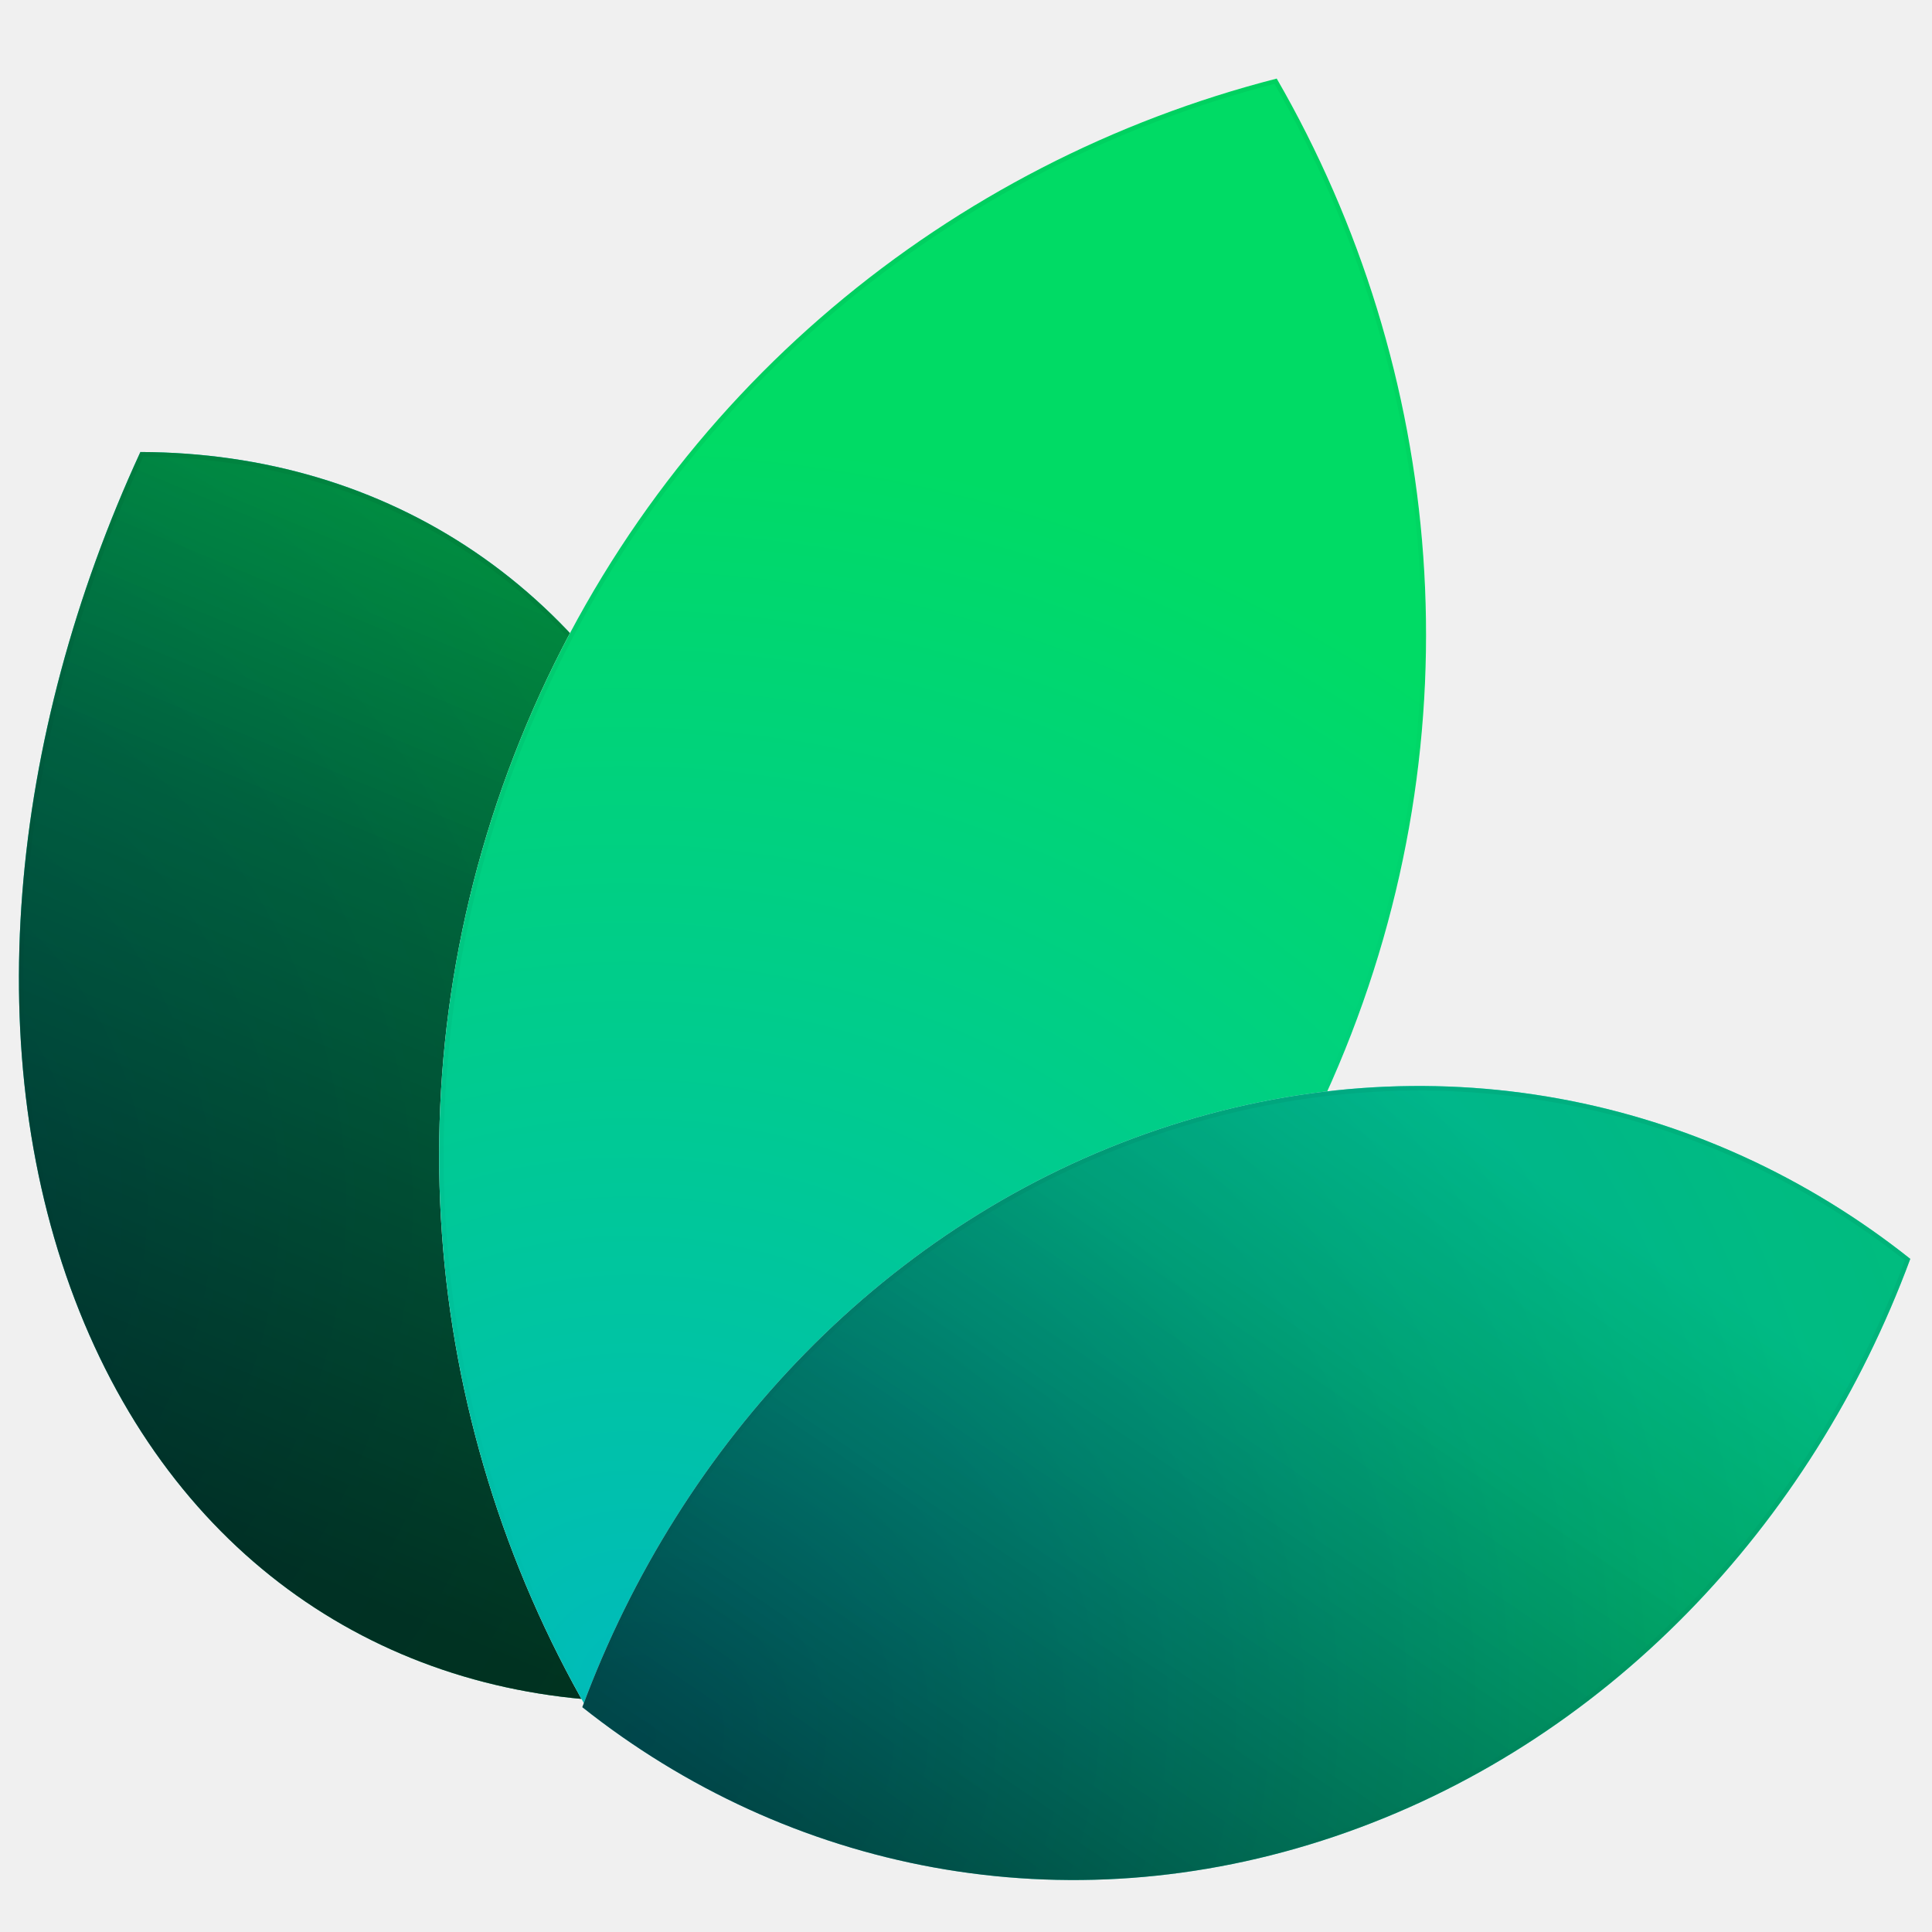
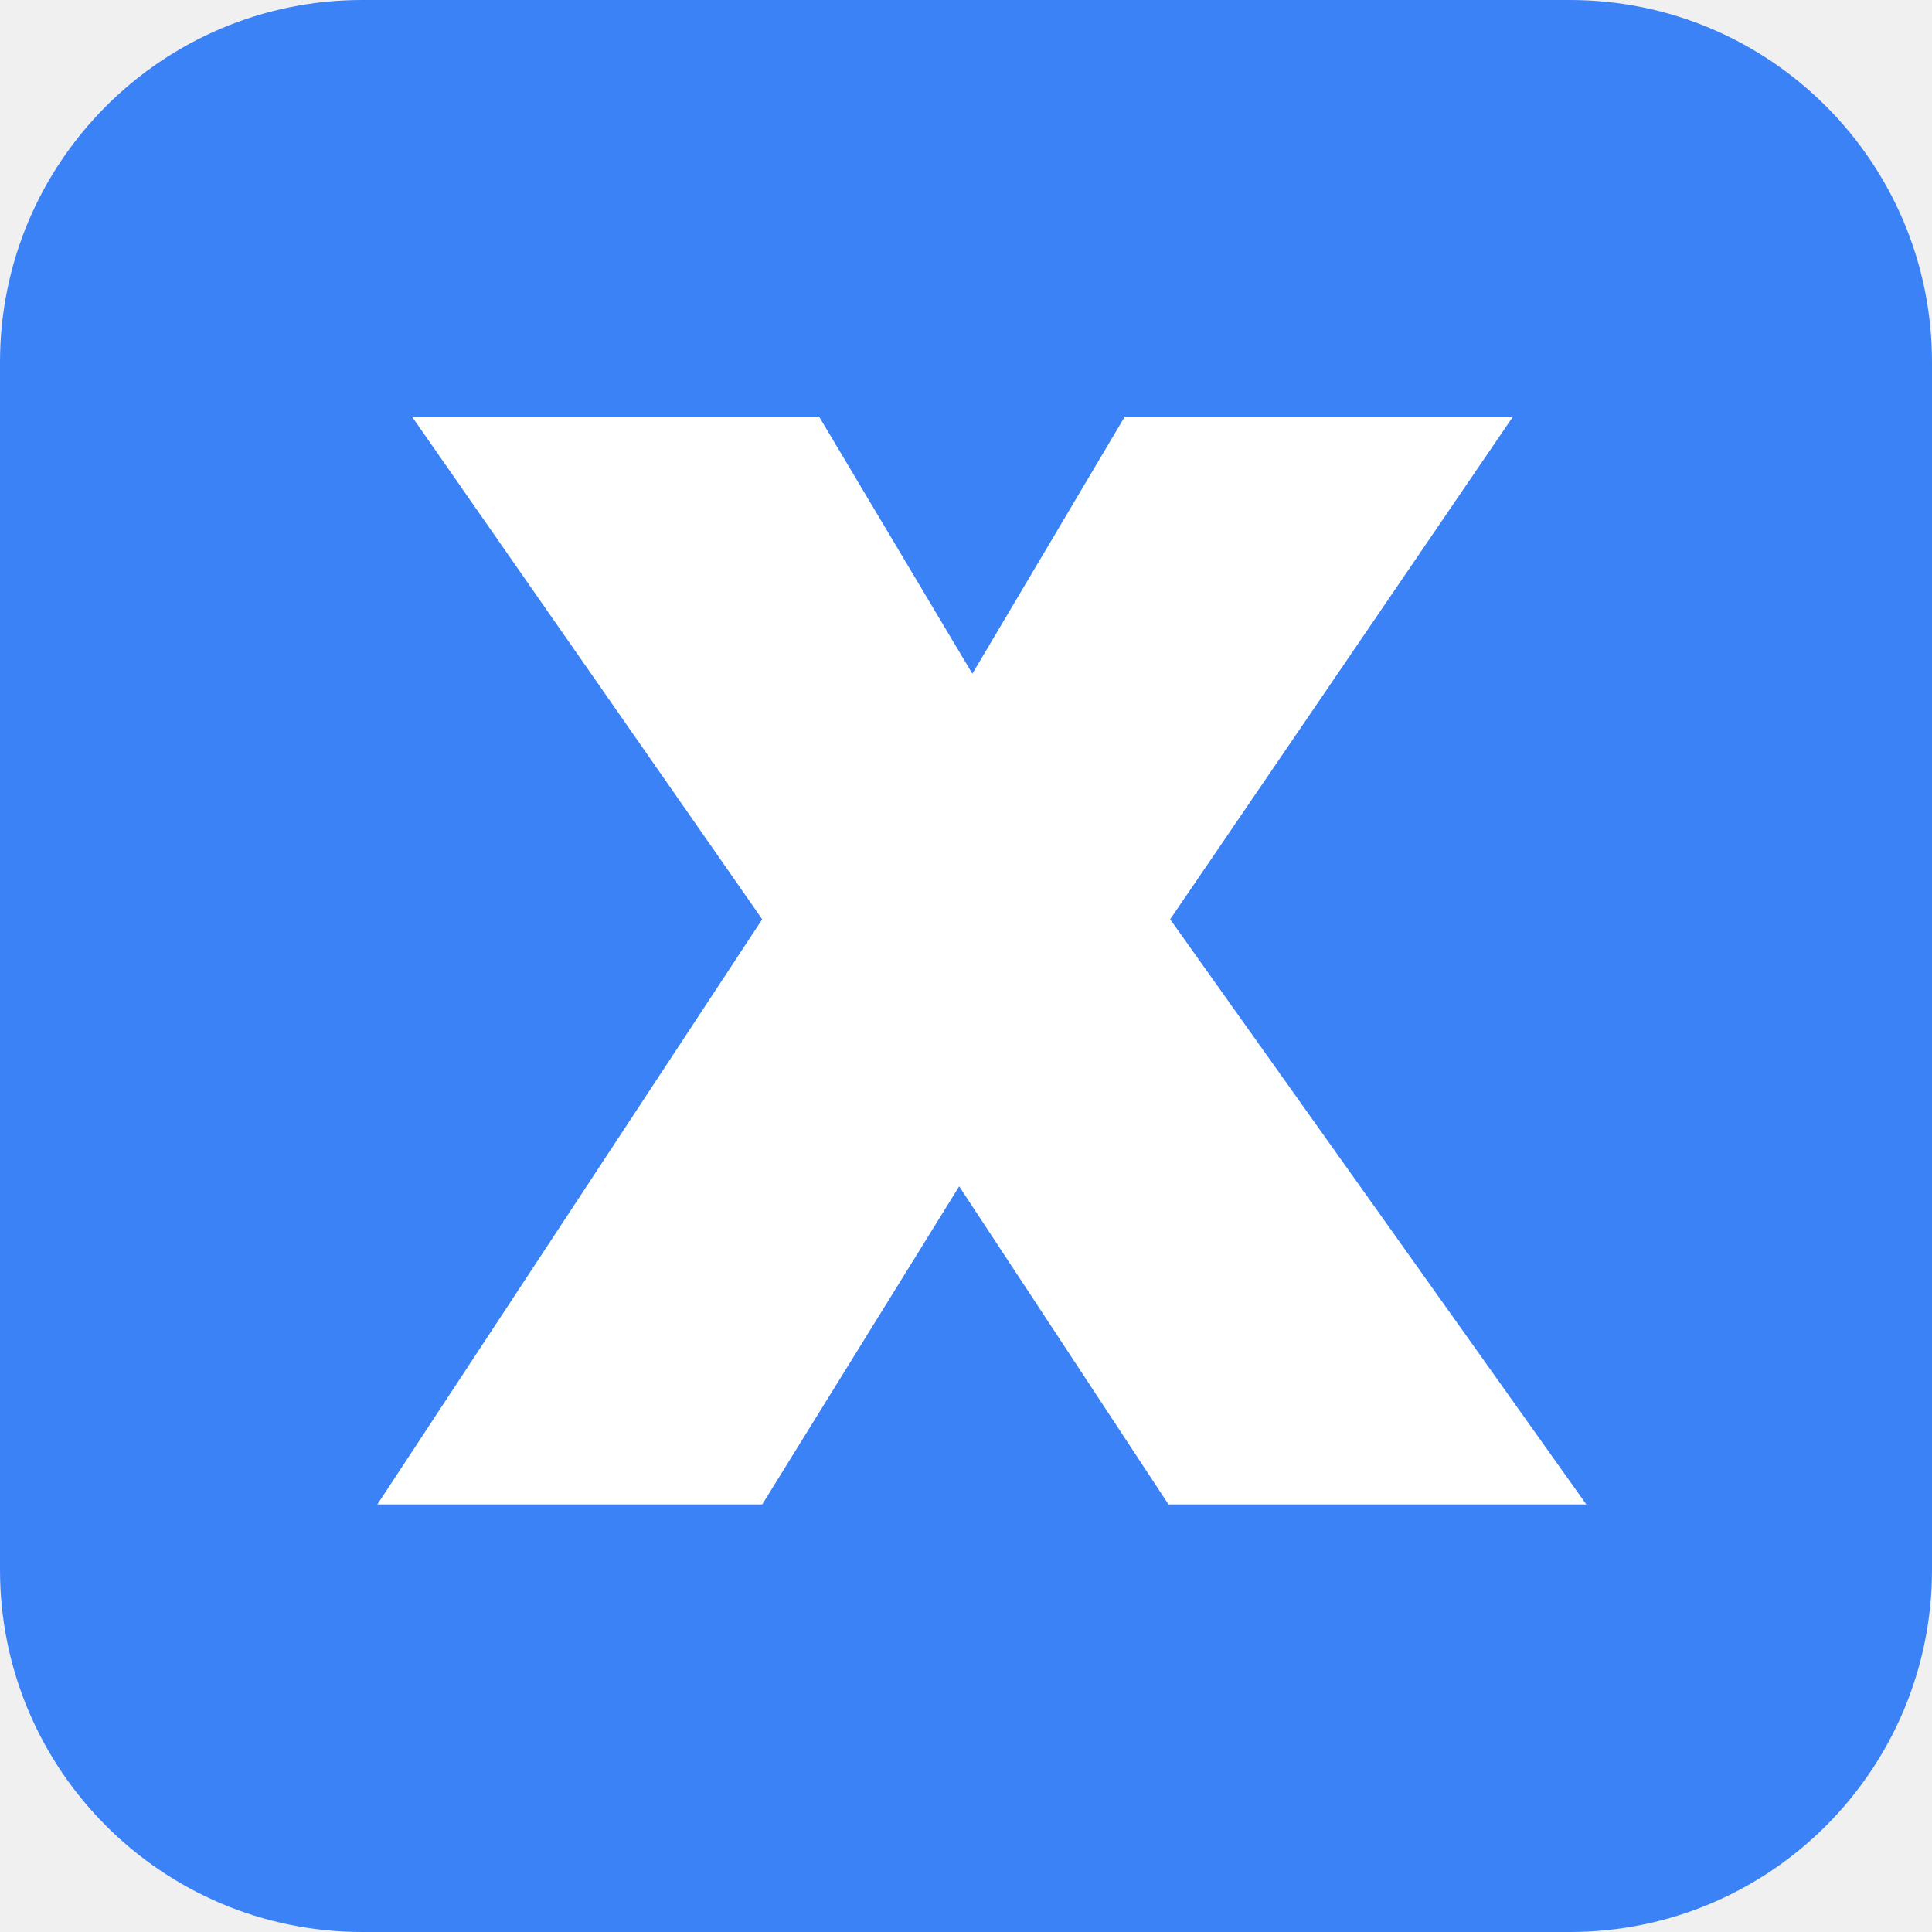
- <svg xmlns="http://www.w3.org/2000/svg" width="24" height="24" viewBox="0 0 24 24" fill="none">
-   <path d="M7.953 21.139C4.896 21.13 2.255 19.458 0.987 16.29C-0.28 13.121 0.109 9.163 1.744 5.615C4.801 5.624 7.442 7.296 8.71 10.465C9.977 13.633 9.588 17.591 7.953 21.139Z" fill="white" />
-   <path d="M7.953 21.139C4.896 21.13 2.255 19.458 0.987 16.29C-0.28 13.121 0.109 9.163 1.744 5.615C4.801 5.624 7.442 7.296 8.71 10.465C9.977 13.633 9.588 17.591 7.953 21.139Z" fill="url(#paint0_radial_101_2703)" />
-   <path d="M7.953 21.139C4.896 21.13 2.255 19.458 0.987 16.29C-0.28 13.121 0.109 9.163 1.744 5.615C4.801 5.624 7.442 7.296 8.71 10.465C9.977 13.633 9.588 17.591 7.953 21.139Z" fill="black" fill-opacity="0.5" style="mix-blend-mode:hard-light" />
-   <path d="M7.953 21.139C4.896 21.13 2.255 19.458 0.987 16.29C-0.28 13.121 0.109 9.163 1.744 5.615C4.801 5.624 7.442 7.296 8.71 10.465C9.977 13.633 9.588 17.591 7.953 21.139Z" fill="url(#paint1_linear_101_2703)" fill-opacity="0.5" style="mix-blend-mode:hard-light" />
-   <path d="M8.684 10.476C9.945 13.63 9.561 17.572 7.935 21.111C4.897 21.096 2.274 19.431 1.013 16.279C-0.248 13.124 0.136 9.182 1.762 5.643C4.8 5.659 7.423 7.324 8.684 10.476Z" stroke="url(#paint2_linear_101_2703)" stroke-opacity="0.05" stroke-width="0.056" />
-   <path d="M7.31 21.257C11.354 20.221 14.884 17.375 16.628 13.236C18.373 9.097 17.945 4.587 15.86 0.976C11.816 2.012 8.287 4.858 6.542 8.998C4.797 13.137 5.225 17.646 7.31 21.257Z" fill="white" />
-   <path d="M7.31 21.257C11.354 20.221 14.884 17.375 16.628 13.236C18.373 9.097 17.945 4.587 15.86 0.976C11.816 2.012 8.287 4.858 6.542 8.998C4.797 13.137 5.225 17.646 7.31 21.257Z" fill="url(#paint3_radial_101_2703)" />
-   <path d="M16.603 13.225C14.864 17.349 11.351 20.187 7.324 21.225C5.253 17.624 4.829 13.132 6.568 9.009C8.306 4.885 11.819 2.047 15.846 1.009C17.918 4.61 18.341 9.101 16.603 13.225Z" stroke="url(#paint4_linear_101_2703)" stroke-opacity="0.05" stroke-width="0.056" />
-   <path d="M7.234 21.207C9.789 23.237 13.21 23.951 16.577 22.814C19.944 21.677 22.506 18.945 23.73 15.638C21.175 13.608 17.754 12.894 14.387 14.031C11.02 15.168 8.458 17.901 7.234 21.207Z" fill="white" />
-   <path d="M7.234 21.207C9.789 23.237 13.21 23.951 16.577 22.814C19.944 21.677 22.506 18.945 23.73 15.638C21.175 13.608 17.754 12.894 14.387 14.031C11.02 15.168 8.458 17.901 7.234 21.207Z" fill="url(#paint5_radial_101_2703)" />
-   <path d="M7.234 21.207C9.789 23.237 13.21 23.951 16.577 22.814C19.944 21.677 22.506 18.945 23.73 15.638C21.175 13.608 17.754 12.894 14.387 14.031C11.02 15.168 8.458 17.901 7.234 21.207Z" fill="black" fill-opacity="0.2" style="mix-blend-mode:hard-light" />
-   <path d="M7.234 21.207C9.789 23.237 13.21 23.951 16.577 22.814C19.944 21.677 22.506 18.945 23.73 15.638C21.175 13.608 17.754 12.894 14.387 14.031C11.02 15.168 8.458 17.901 7.234 21.207Z" fill="url(#paint6_linear_101_2703)" fill-opacity="0.5" style="mix-blend-mode:hard-light" />
-   <path d="M16.568 22.787C13.218 23.918 9.814 23.212 7.267 21.198C8.492 17.907 11.044 15.189 14.396 14.058C17.747 12.927 21.15 13.633 23.697 15.648C22.472 18.938 19.92 21.656 16.568 22.787Z" stroke="url(#paint7_linear_101_2703)" stroke-opacity="0.05" stroke-width="0.056" />
-   <defs>
-     <radialGradient id="paint0_radial_101_2703" cx="0" cy="0" r="1" gradientUnits="userSpaceOnUse" gradientTransform="translate(-3.00503 15.023) rotate(-10.029) scale(17.9572 17.784)">
-       <stop stop-color="#00B0BB" />
-       <stop offset="1" stop-color="#00DB65" />
-     </radialGradient>
-     <linearGradient id="paint1_linear_101_2703" x1="7.39" y1="4.813" x2="1.63" y2="18.689" gradientUnits="userSpaceOnUse">
-       <stop stop-color="#18E299" />
-       <stop offset="1" />
-     </linearGradient>
-     <linearGradient id="paint2_linear_101_2703" x1="7.948" y1="8.016" x2="1.761" y2="18.746" gradientUnits="userSpaceOnUse">
-       <stop />
-       <stop offset="1" stop-opacity="0" />
-     </linearGradient>
-     <radialGradient id="paint3_radial_101_2703" cx="0" cy="0" r="1" gradientUnits="userSpaceOnUse" gradientTransform="translate(8.11404 20.8822) rotate(-75.7542) scale(21.6246 23.7772)">
-       <stop stop-color="#00BBBB" />
-       <stop offset="0.713" stop-color="#00DB65" />
-     </radialGradient>
-     <linearGradient id="paint4_linear_101_2703" x1="7.602" y1="5.871" x2="15.556" y2="16.372" gradientUnits="userSpaceOnUse">
-       <stop />
-       <stop offset="1" stop-opacity="0" />
-     </linearGradient>
-     <radialGradient id="paint5_radial_101_2703" cx="0" cy="0" r="1" gradientUnits="userSpaceOnUse" gradientTransform="translate(7.84537 21.5181) rotate(-20.3525) scale(18.5603 17.32)">
-       <stop stop-color="#00B0BB" />
-       <stop offset="1" stop-color="#00DB65" />
-     </radialGradient>
-     <linearGradient id="paint6_linear_101_2703" x1="16.808" y1="13.007" x2="10.041" y2="22.994" gradientUnits="userSpaceOnUse">
-       <stop stop-color="#00B1BC" />
-       <stop offset="1" />
-     </linearGradient>
-     <linearGradient id="paint7_linear_101_2703" x1="16.808" y1="13.007" x2="14.169" y2="23.841" gradientUnits="userSpaceOnUse">
-       <stop />
-       <stop offset="1" stop-opacity="0" />
-     </linearGradient>
-   </defs>
+ <svg xmlns="http://www.w3.org/2000/svg" version="1.1" width="32" height="32" viewBox="0 0 32 32">
+   <rect width="32" height="32" rx="6" ry="6" fill="rgb(59,130,246)" />
+   <g transform="translate(16, 16)">
+     <path transform="scale(0.65) translate(-110, -26)" style="fill: rgb(255,255,255)" d="M 115.202 24.81 L 125.807 39.72 L 115.16 39.72 L 109.826 31.614 L 104.807 39.72 L 95 39.72 L 104.807 24.81 L 95.882 12 L 106.256 12 L 110.162 18.552 L 114.047 12 L 123.938 12 L 115.202 24.81 Z" />
+   </g>
</svg>
